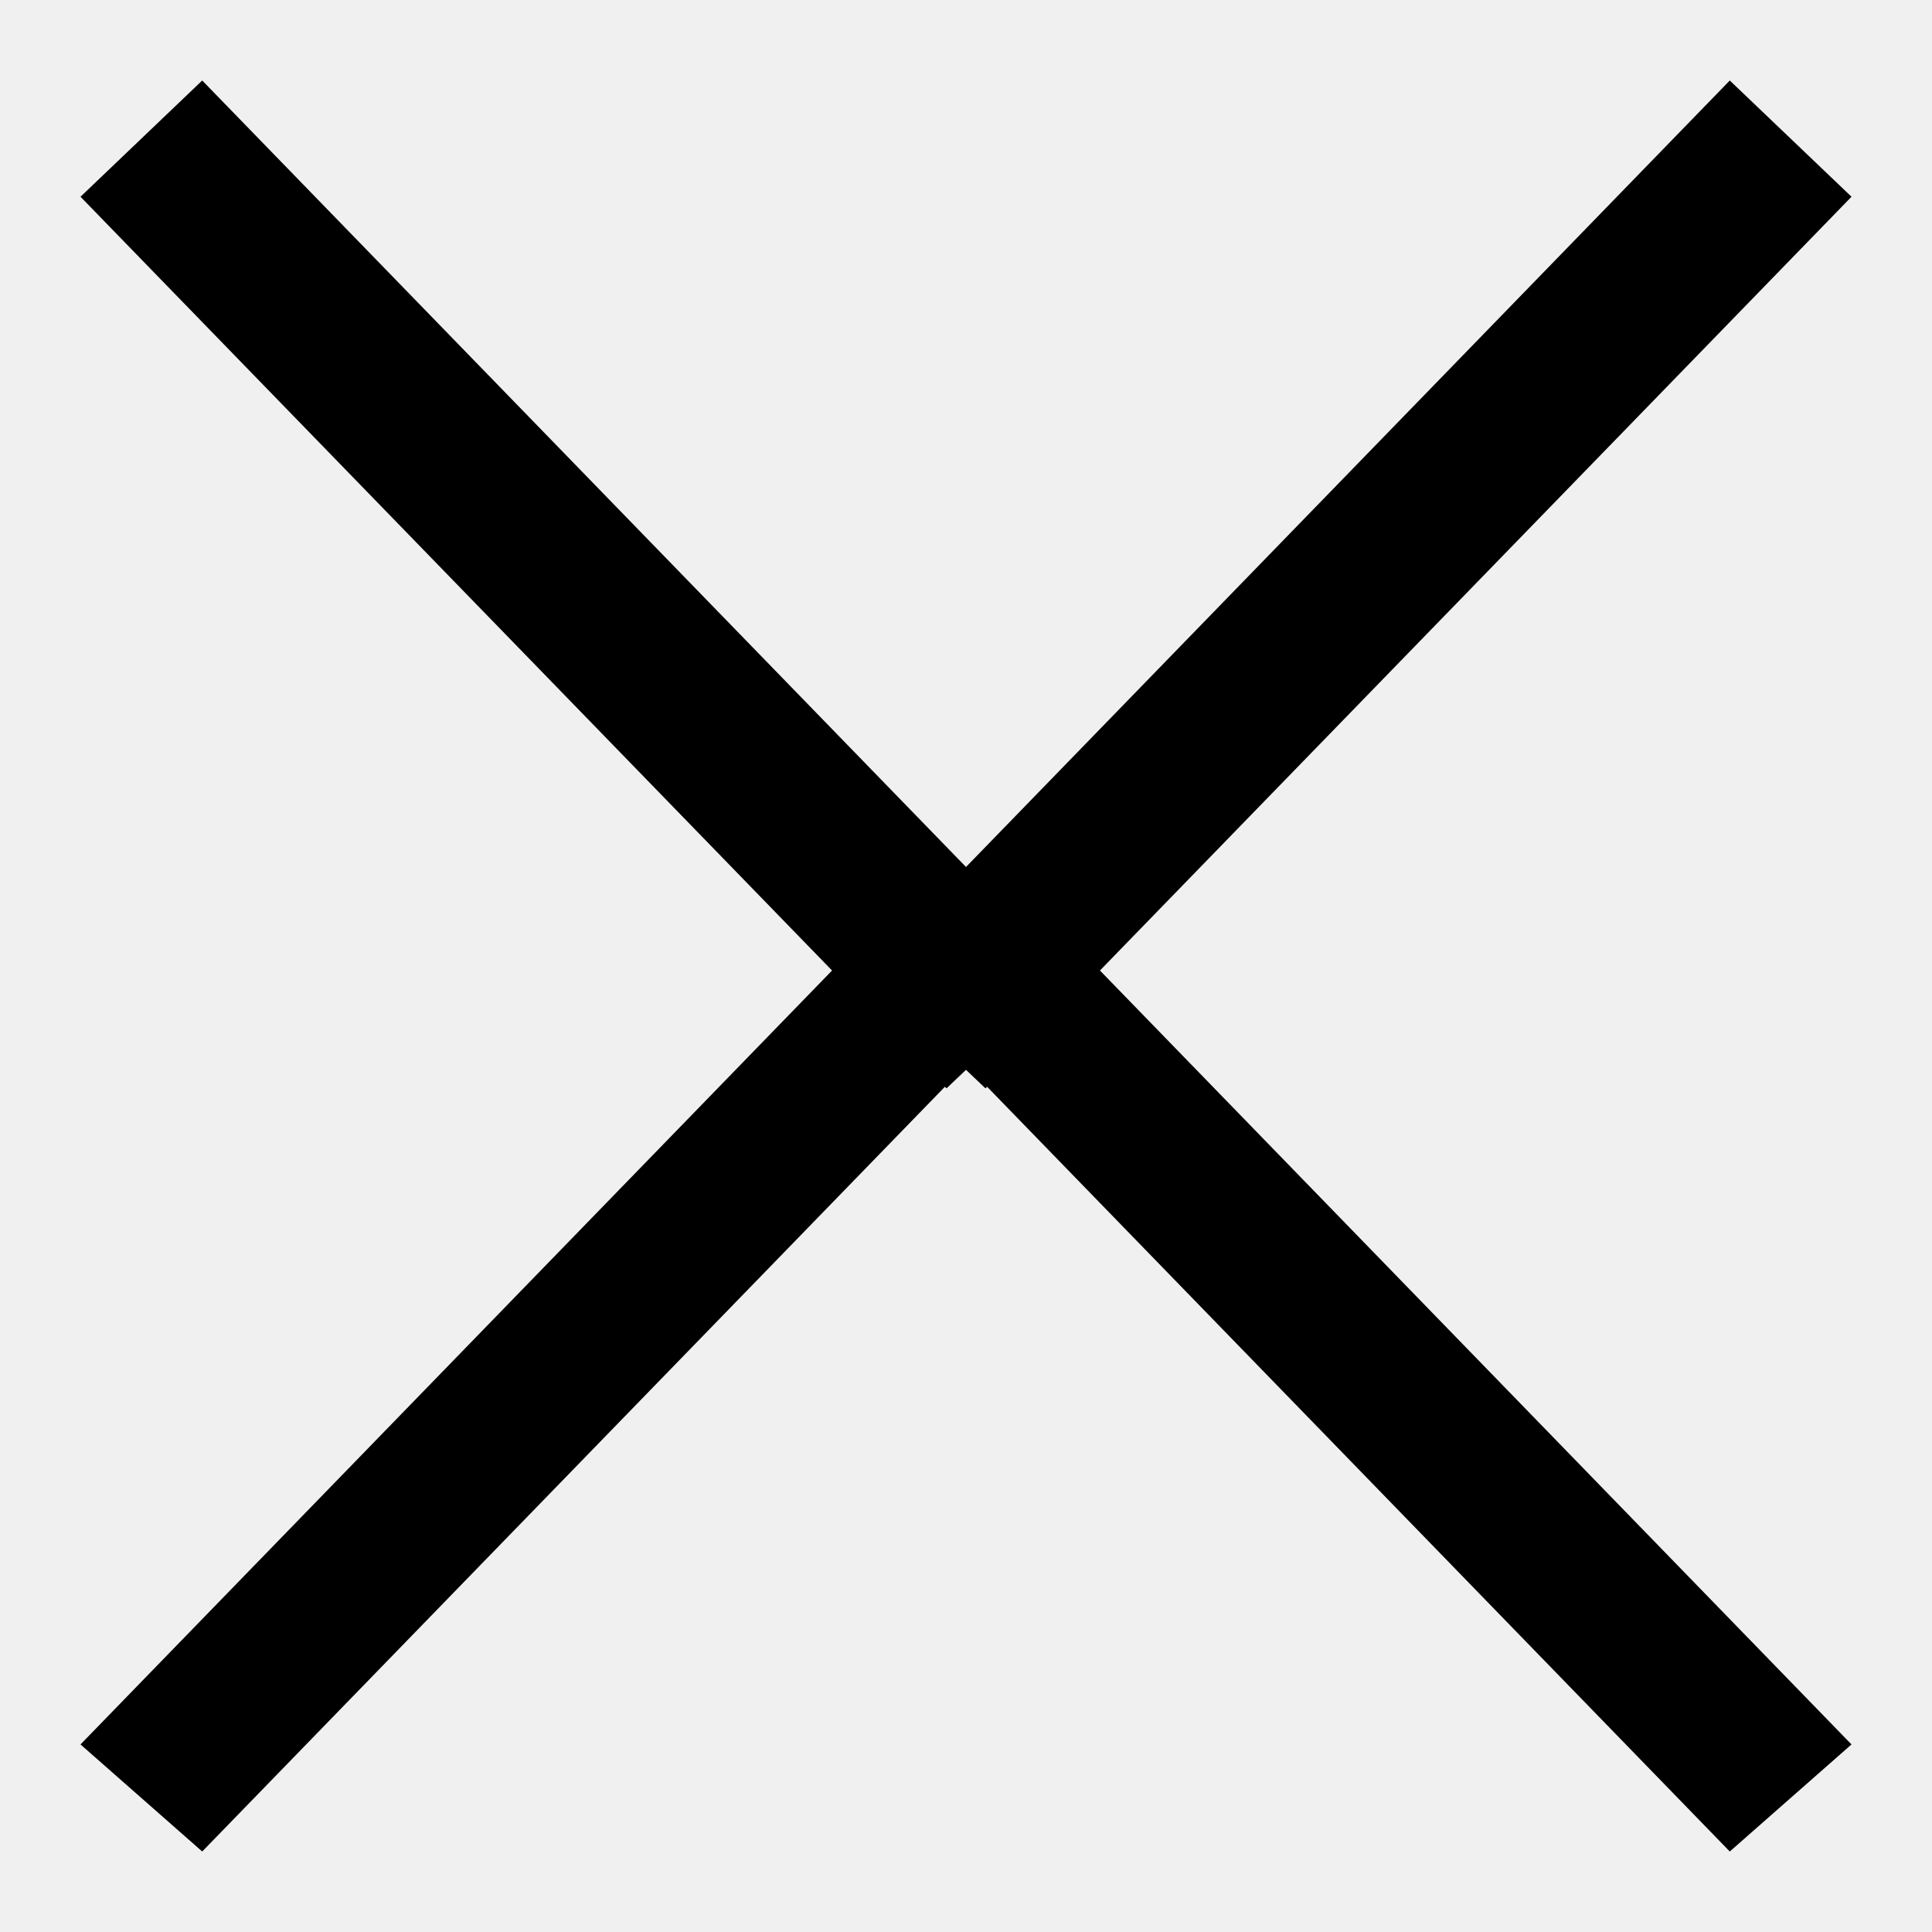
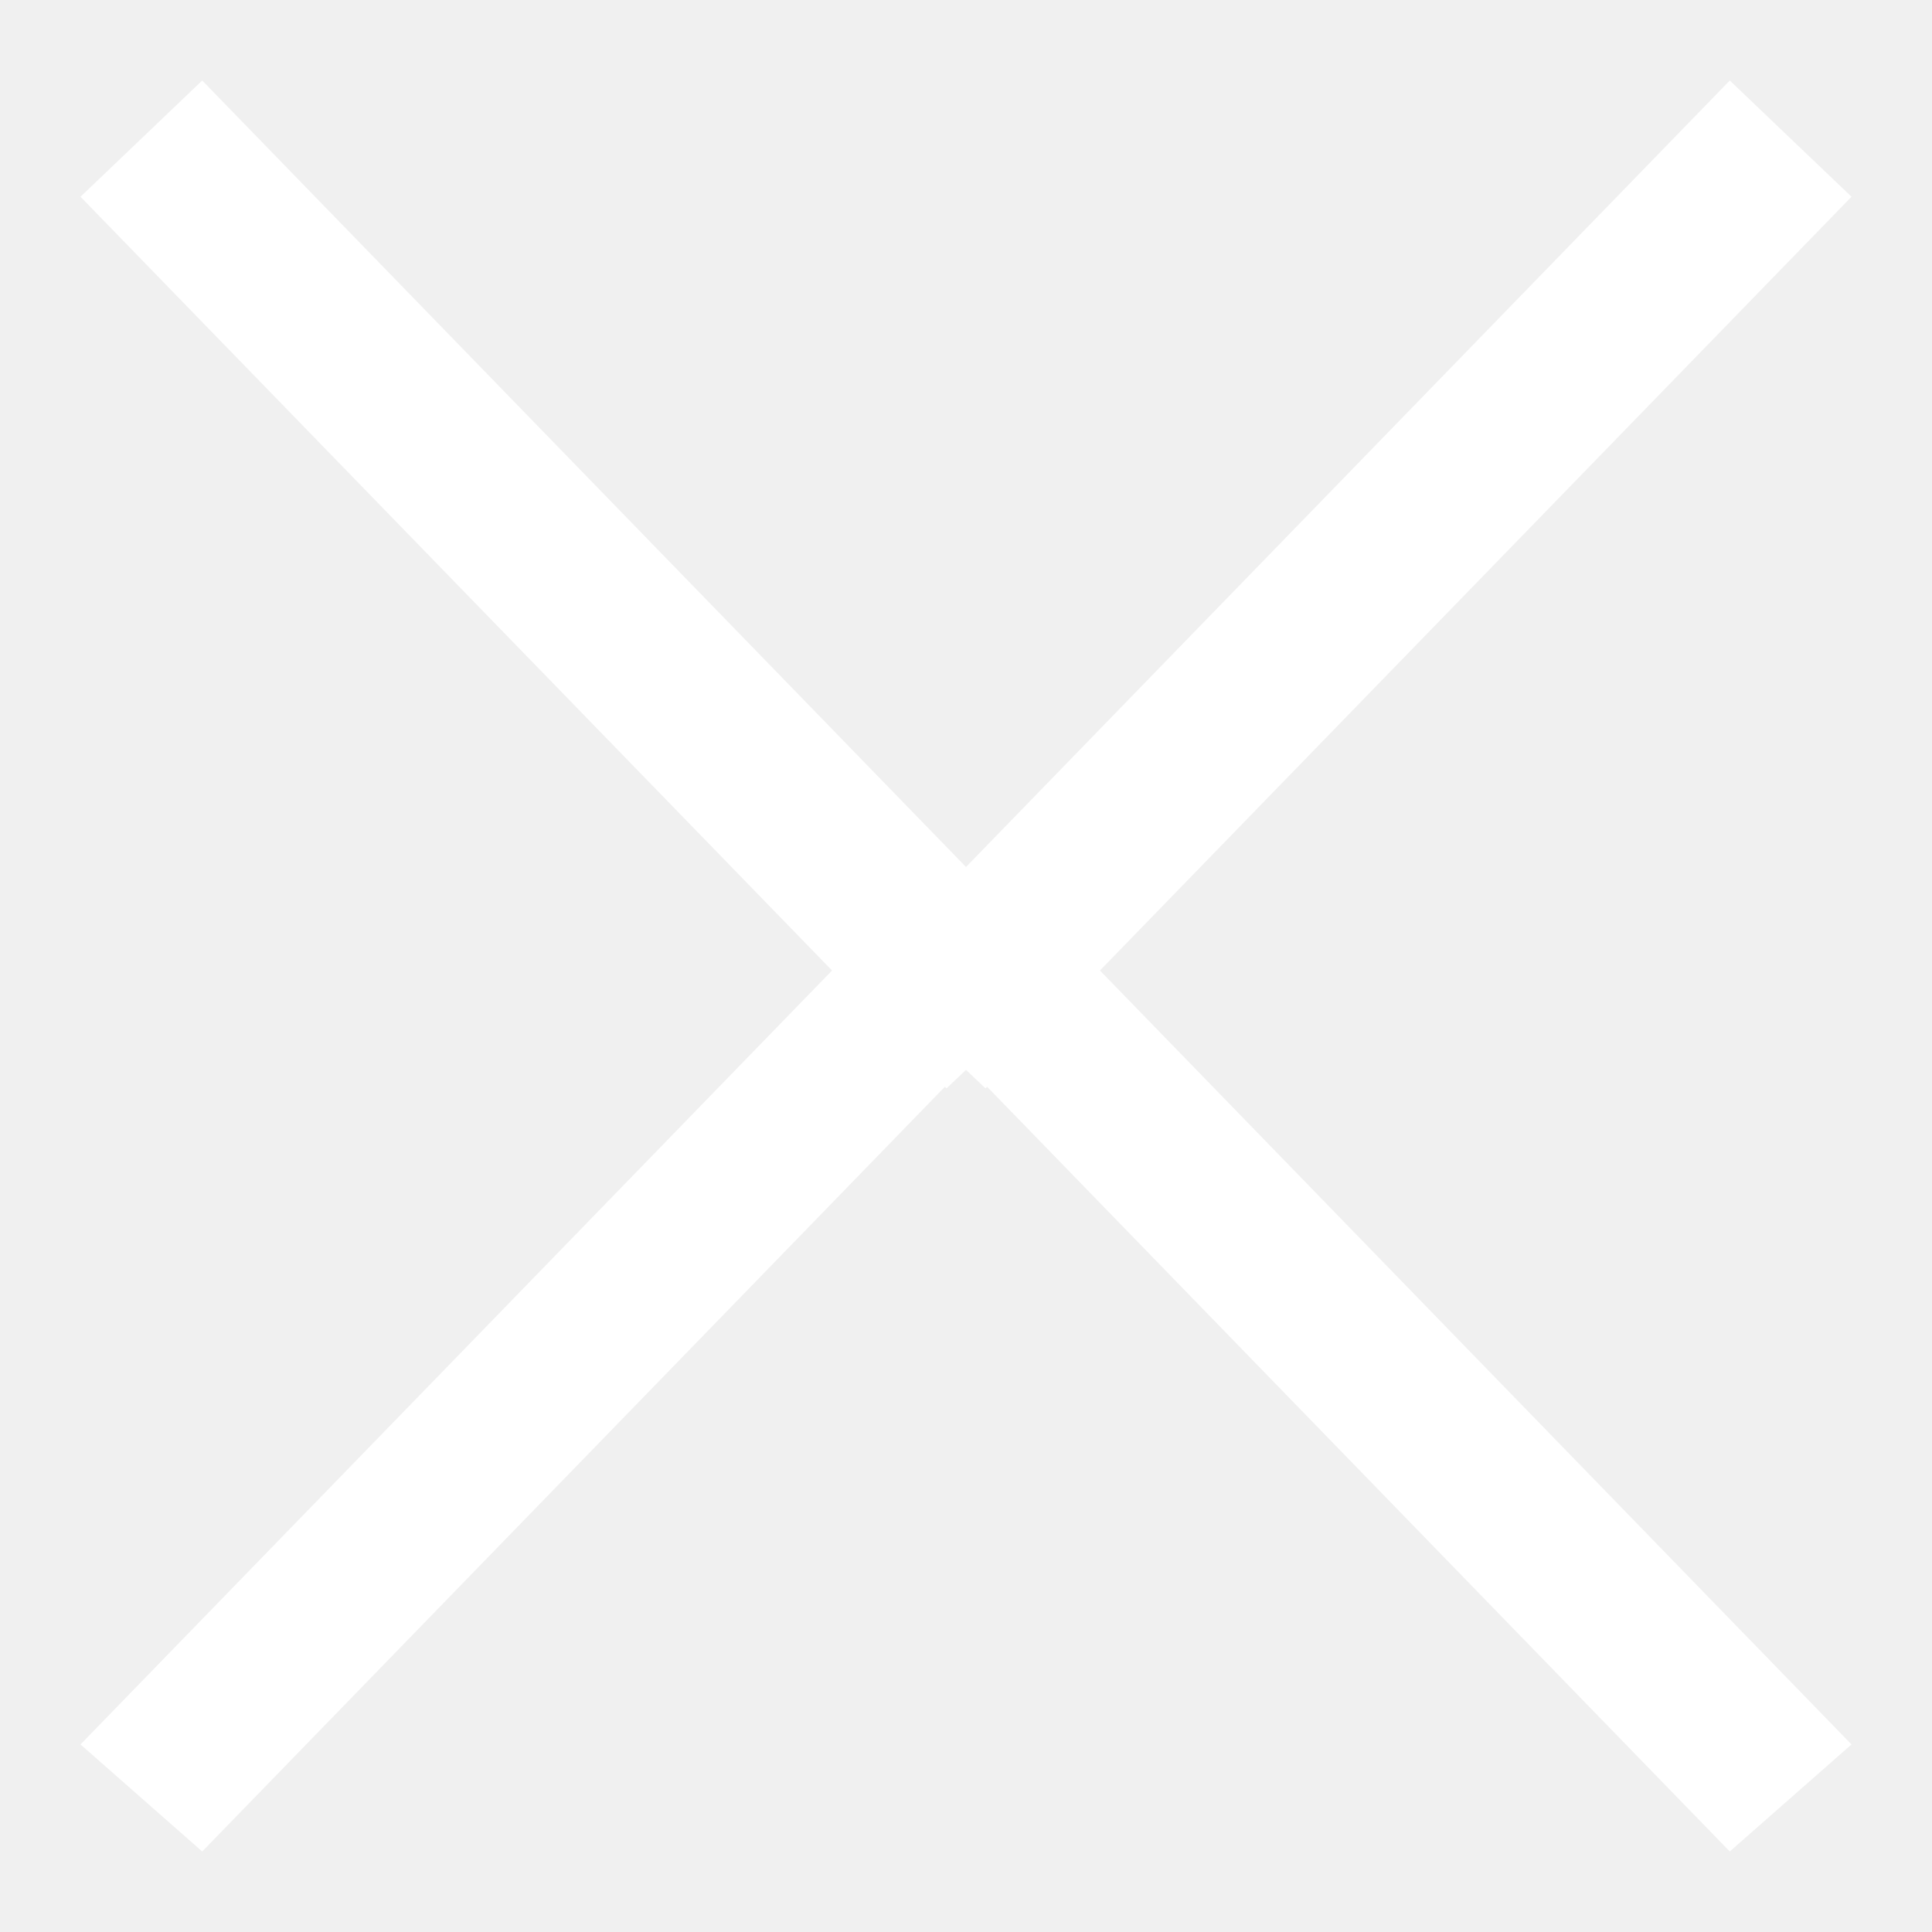
<svg xmlns="http://www.w3.org/2000/svg" width="12px" height="12px" viewBox="0 0 12 12" version="1.1">
  <defs />
  <g id="Page-1" stroke="none" stroke-width="1" fill="none" fill-rule="evenodd">
-     <g id="close" fill="#000001">
-       <path d="M6.131,6.75 L6.121,6.76 L6,6.645 L5.879,6.76 L5.869,6.75 L1.256,11.5 L0.5,10.835 L5.168,6.028 L0.5,1.222 L1.256,0.5 L6,5.385 L6,5.385 L10.744,0.5 L11.5,1.222 L6.832,6.028 L11.5,10.835 L10.744,11.5 L6.131,6.75 Z" id="Fill-1" />
+     <g id="close" fill="#FFFFFF">
+       <g id="Page-1">
+         <g id="close">
+           <path d="M6.131,6.75 L6.121,6.76 L6,6.645 L5.879,6.76 L5.869,6.75 L1.256,11.5 L0.5,10.835 L5.168,6.028 L0.5,1.222 L1.256,0.5 L6,5.385 L10.744,0.5 L11.5,1.222 L6.832,6.028 L11.5,10.835 L10.744,11.5 L6.131,6.75 L6.131,6.75 Z" id="Fill-1" />
+         </g>
+       </g>
    </g>
  </g>
</svg>
